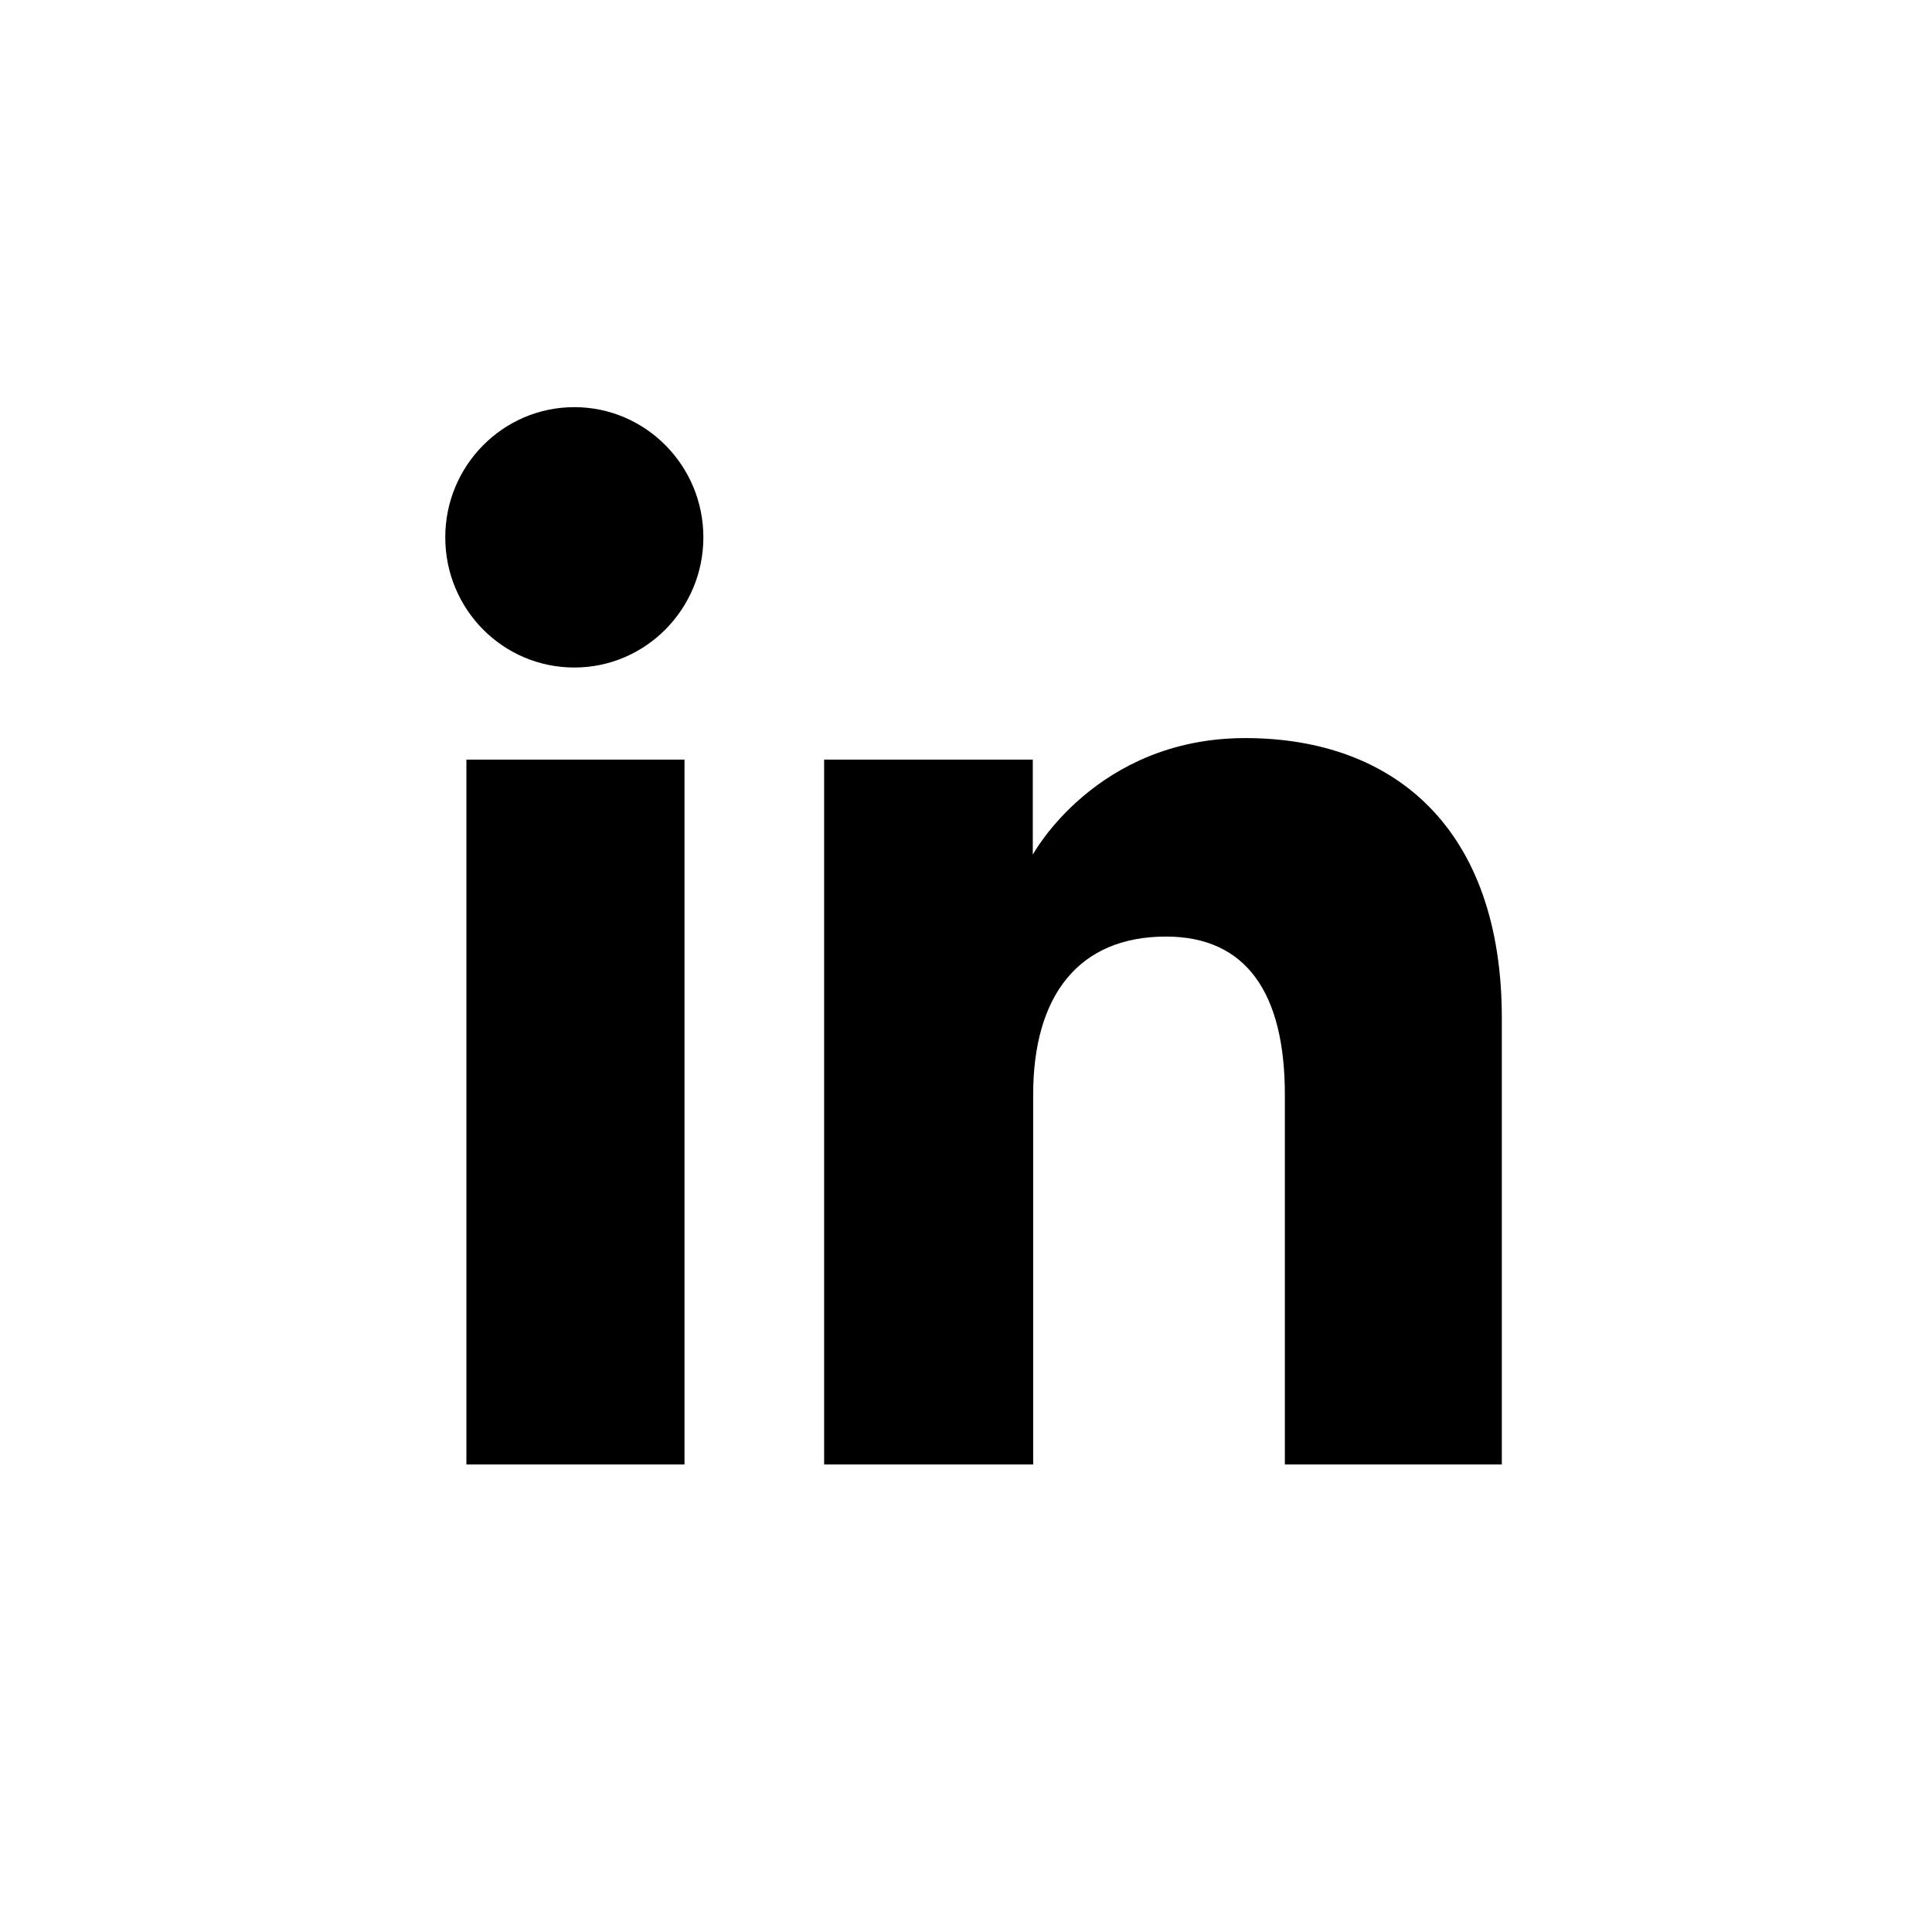
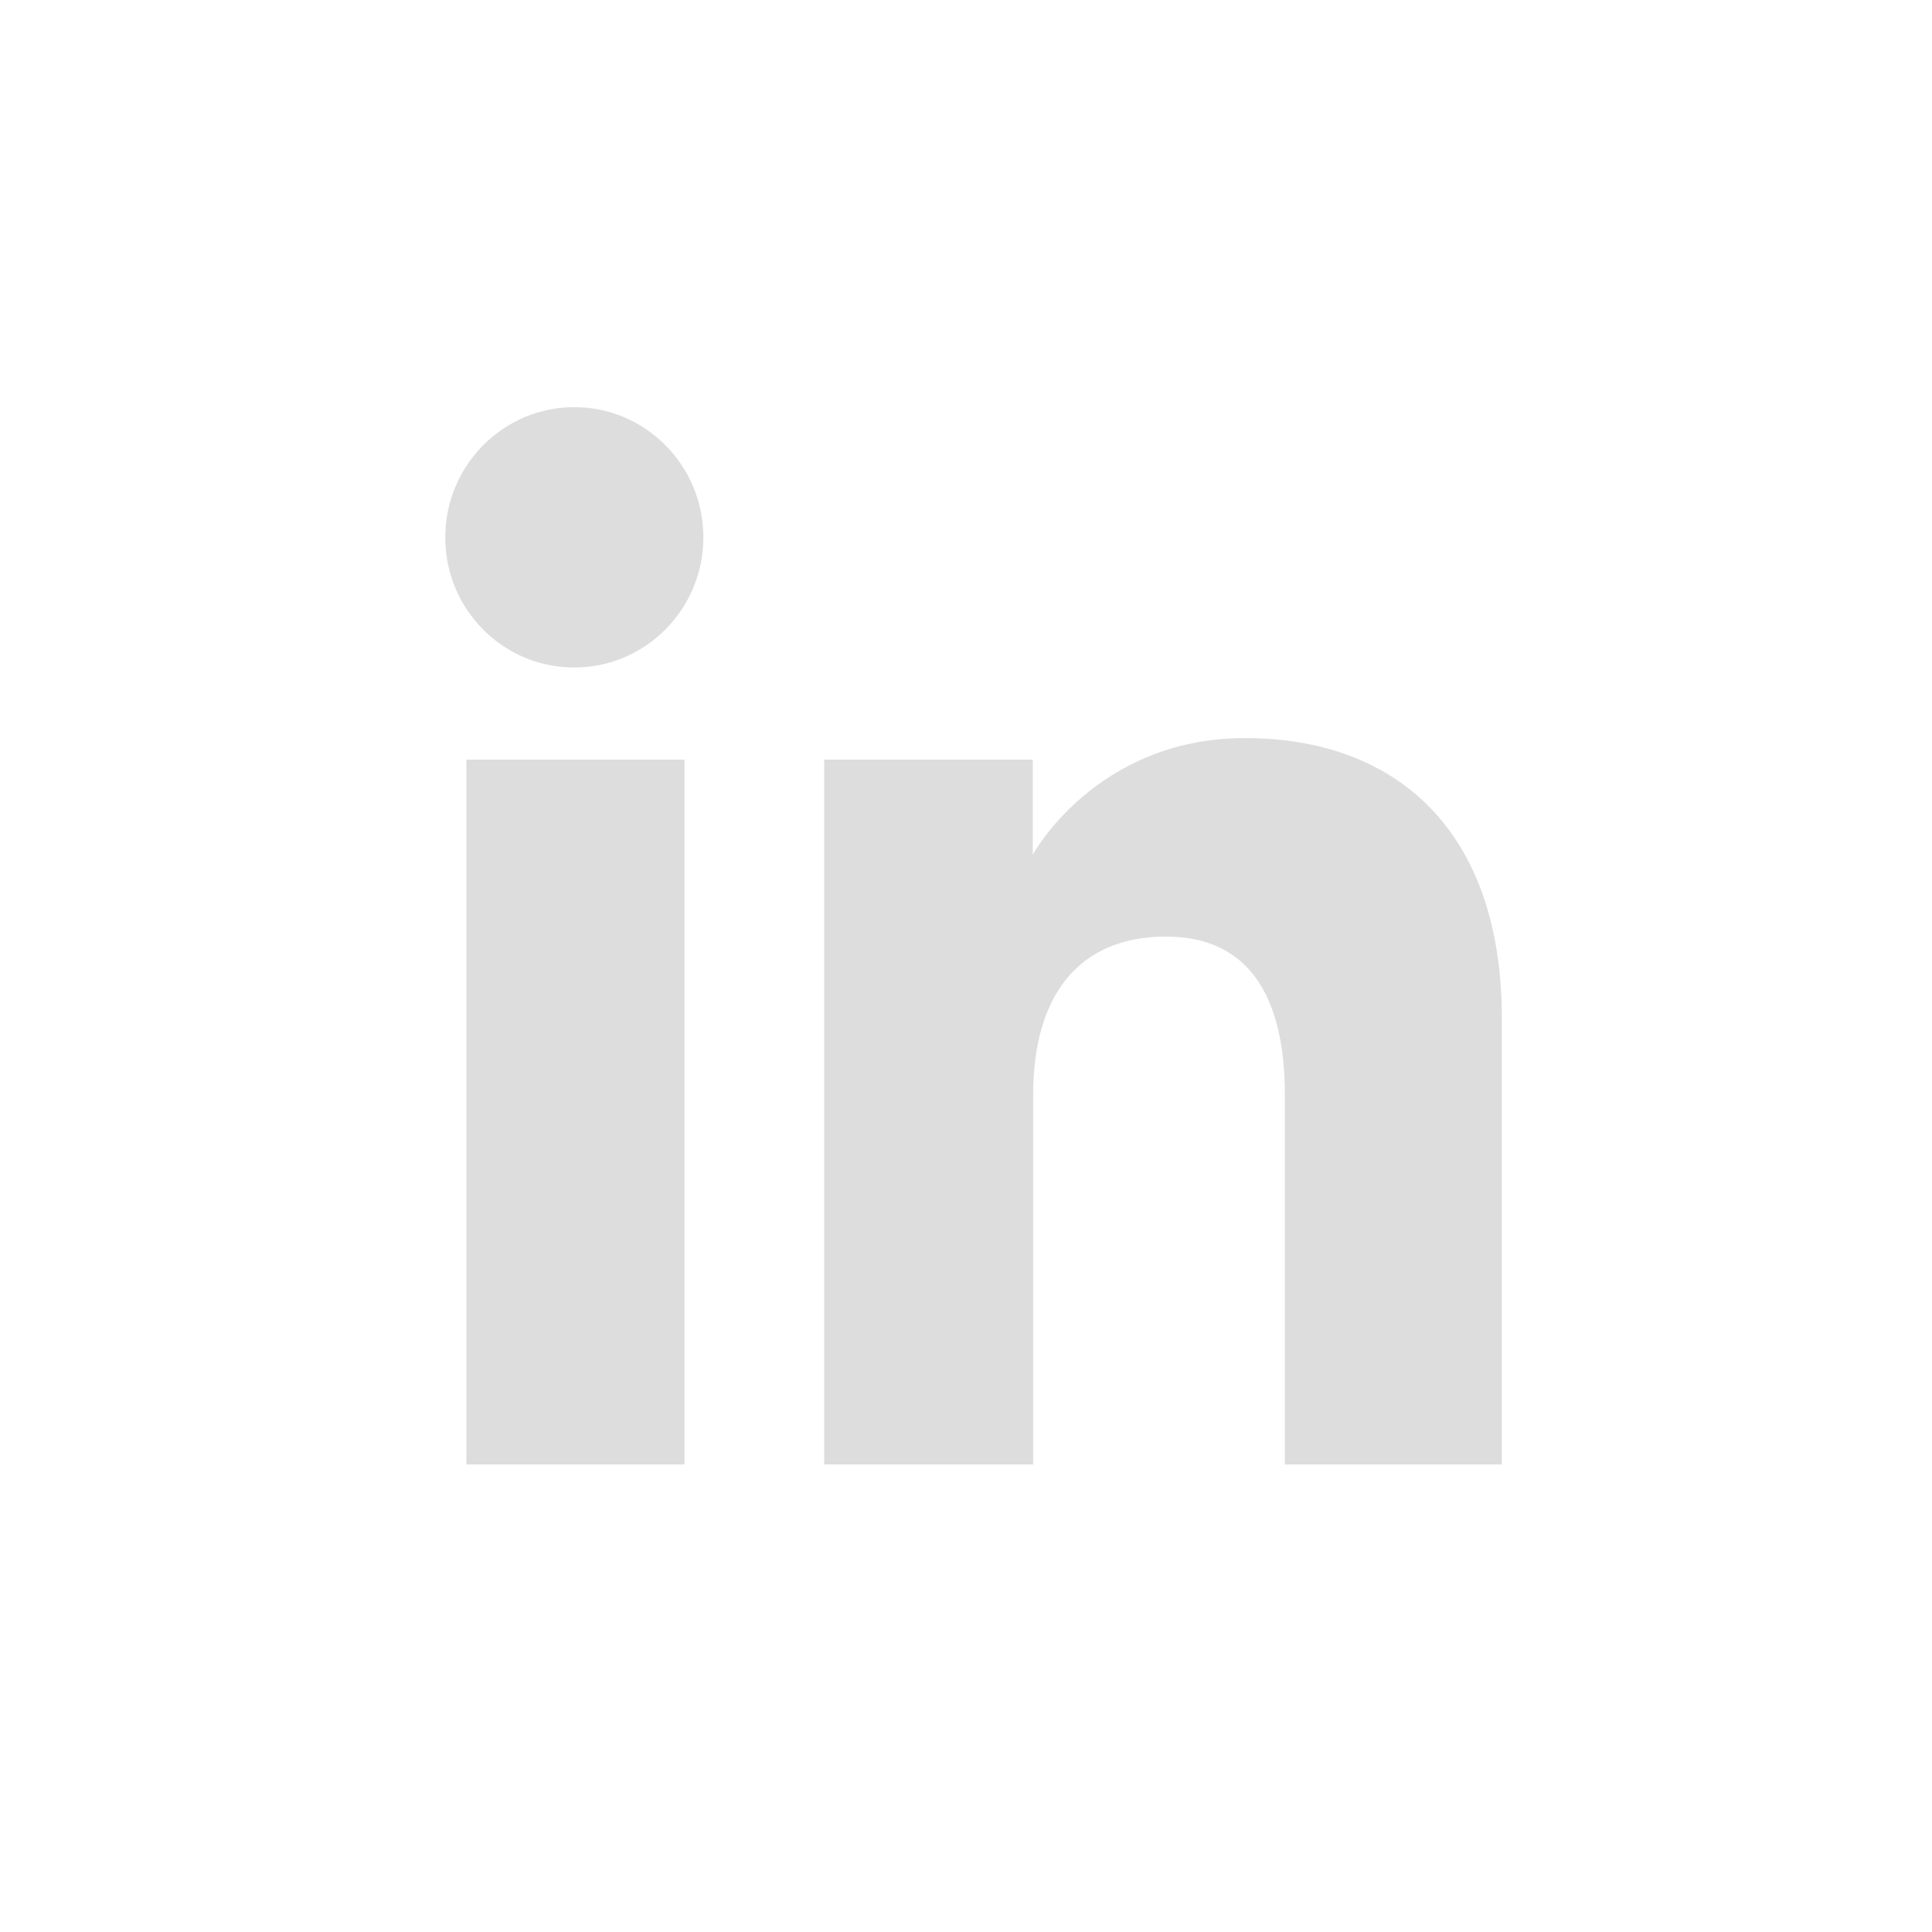
- <svg viewBox="0 0 512 512">
+ <svg xmlns="http://www.w3.org/2000/svg" fill="#ddd" version="1.1" preserveAspectRatio="xMidYMid meet" viewBox="0 0 512 512">
  <path d="M186.4 142.4c0 19-15.3 34.5-34.2 34.5 -18.9 0-34.2-15.4-34.2-34.5 0-19 15.3-34.5 34.2-34.5C171.1 107.9 186.4 123.4 186.4 142.4zM181.4 201.3h-57.8V388.1h57.8V201.3zM273.8 201.3h-55.4V388.1h55.4c0 0 0-69.3 0-98 0-26.3 12.1-41.9 35.2-41.9 21.3 0 31.5 15 31.5 41.9 0 26.9 0 98 0 98h57.5c0 0 0-68.2 0-118.3 0-50-28.3-74.2-68-74.2 -39.6 0-56.3 30.9-56.3 30.9v-25.2H273.8z" />
</svg>
